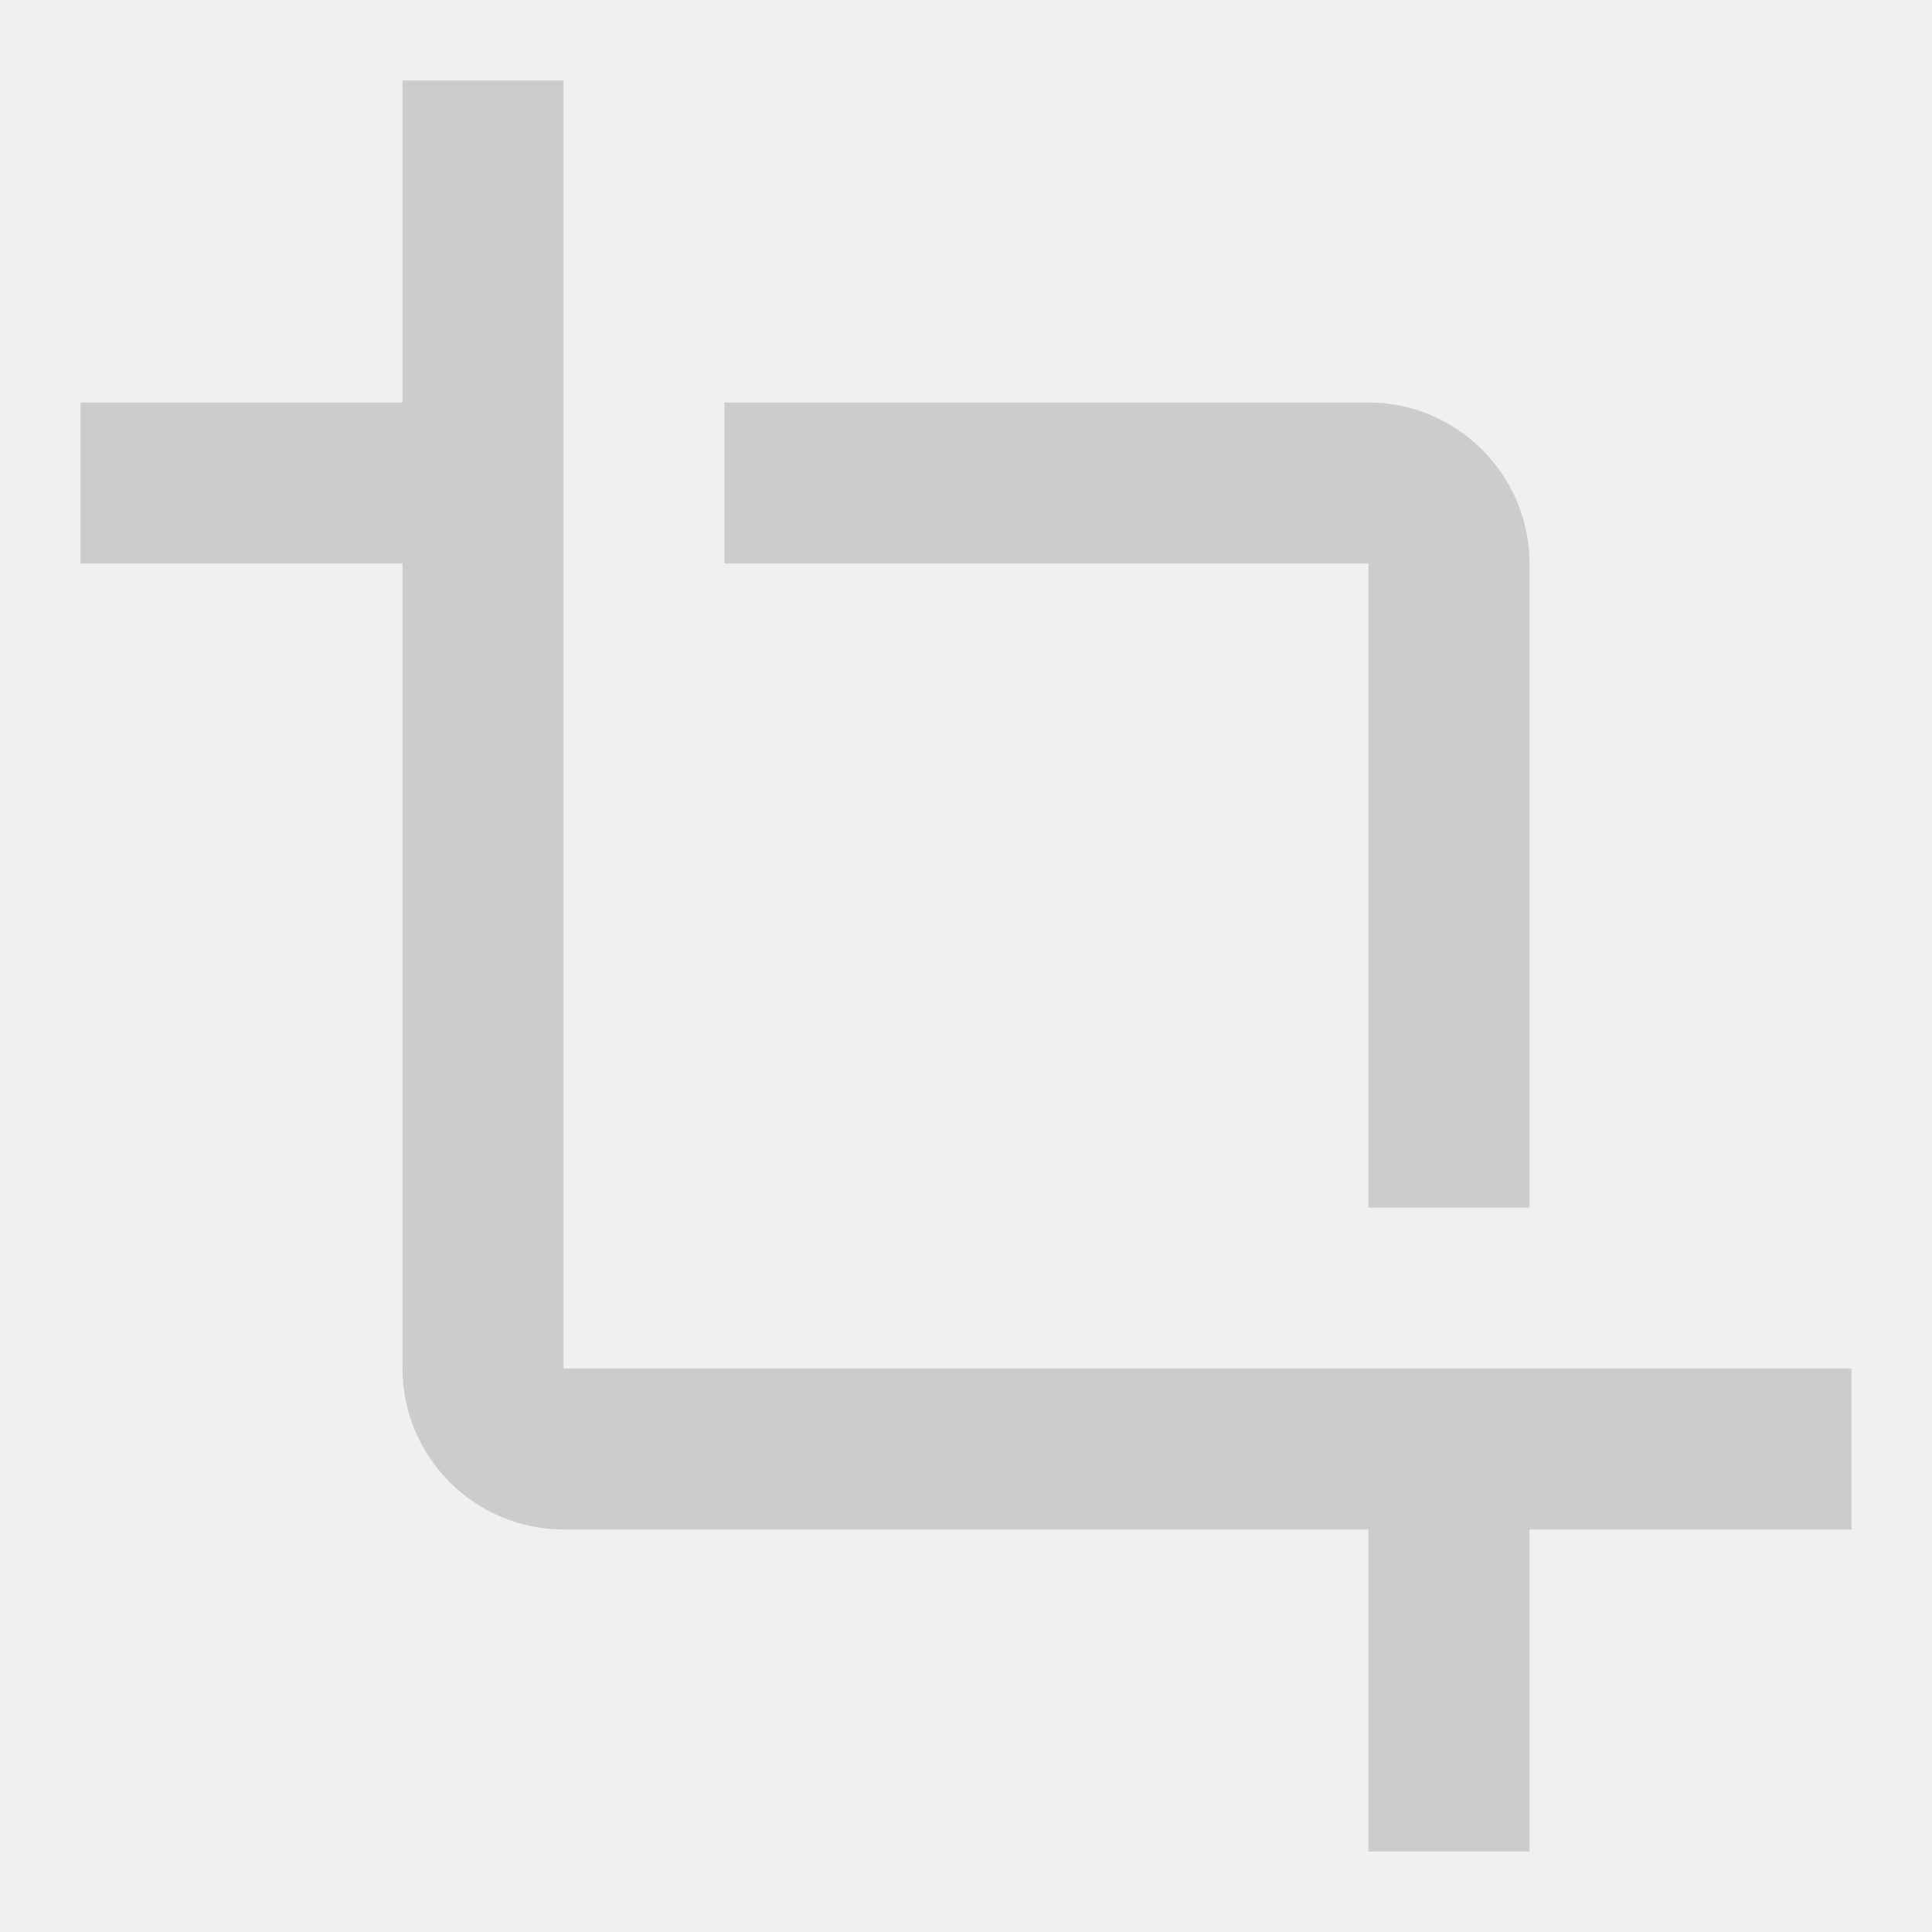
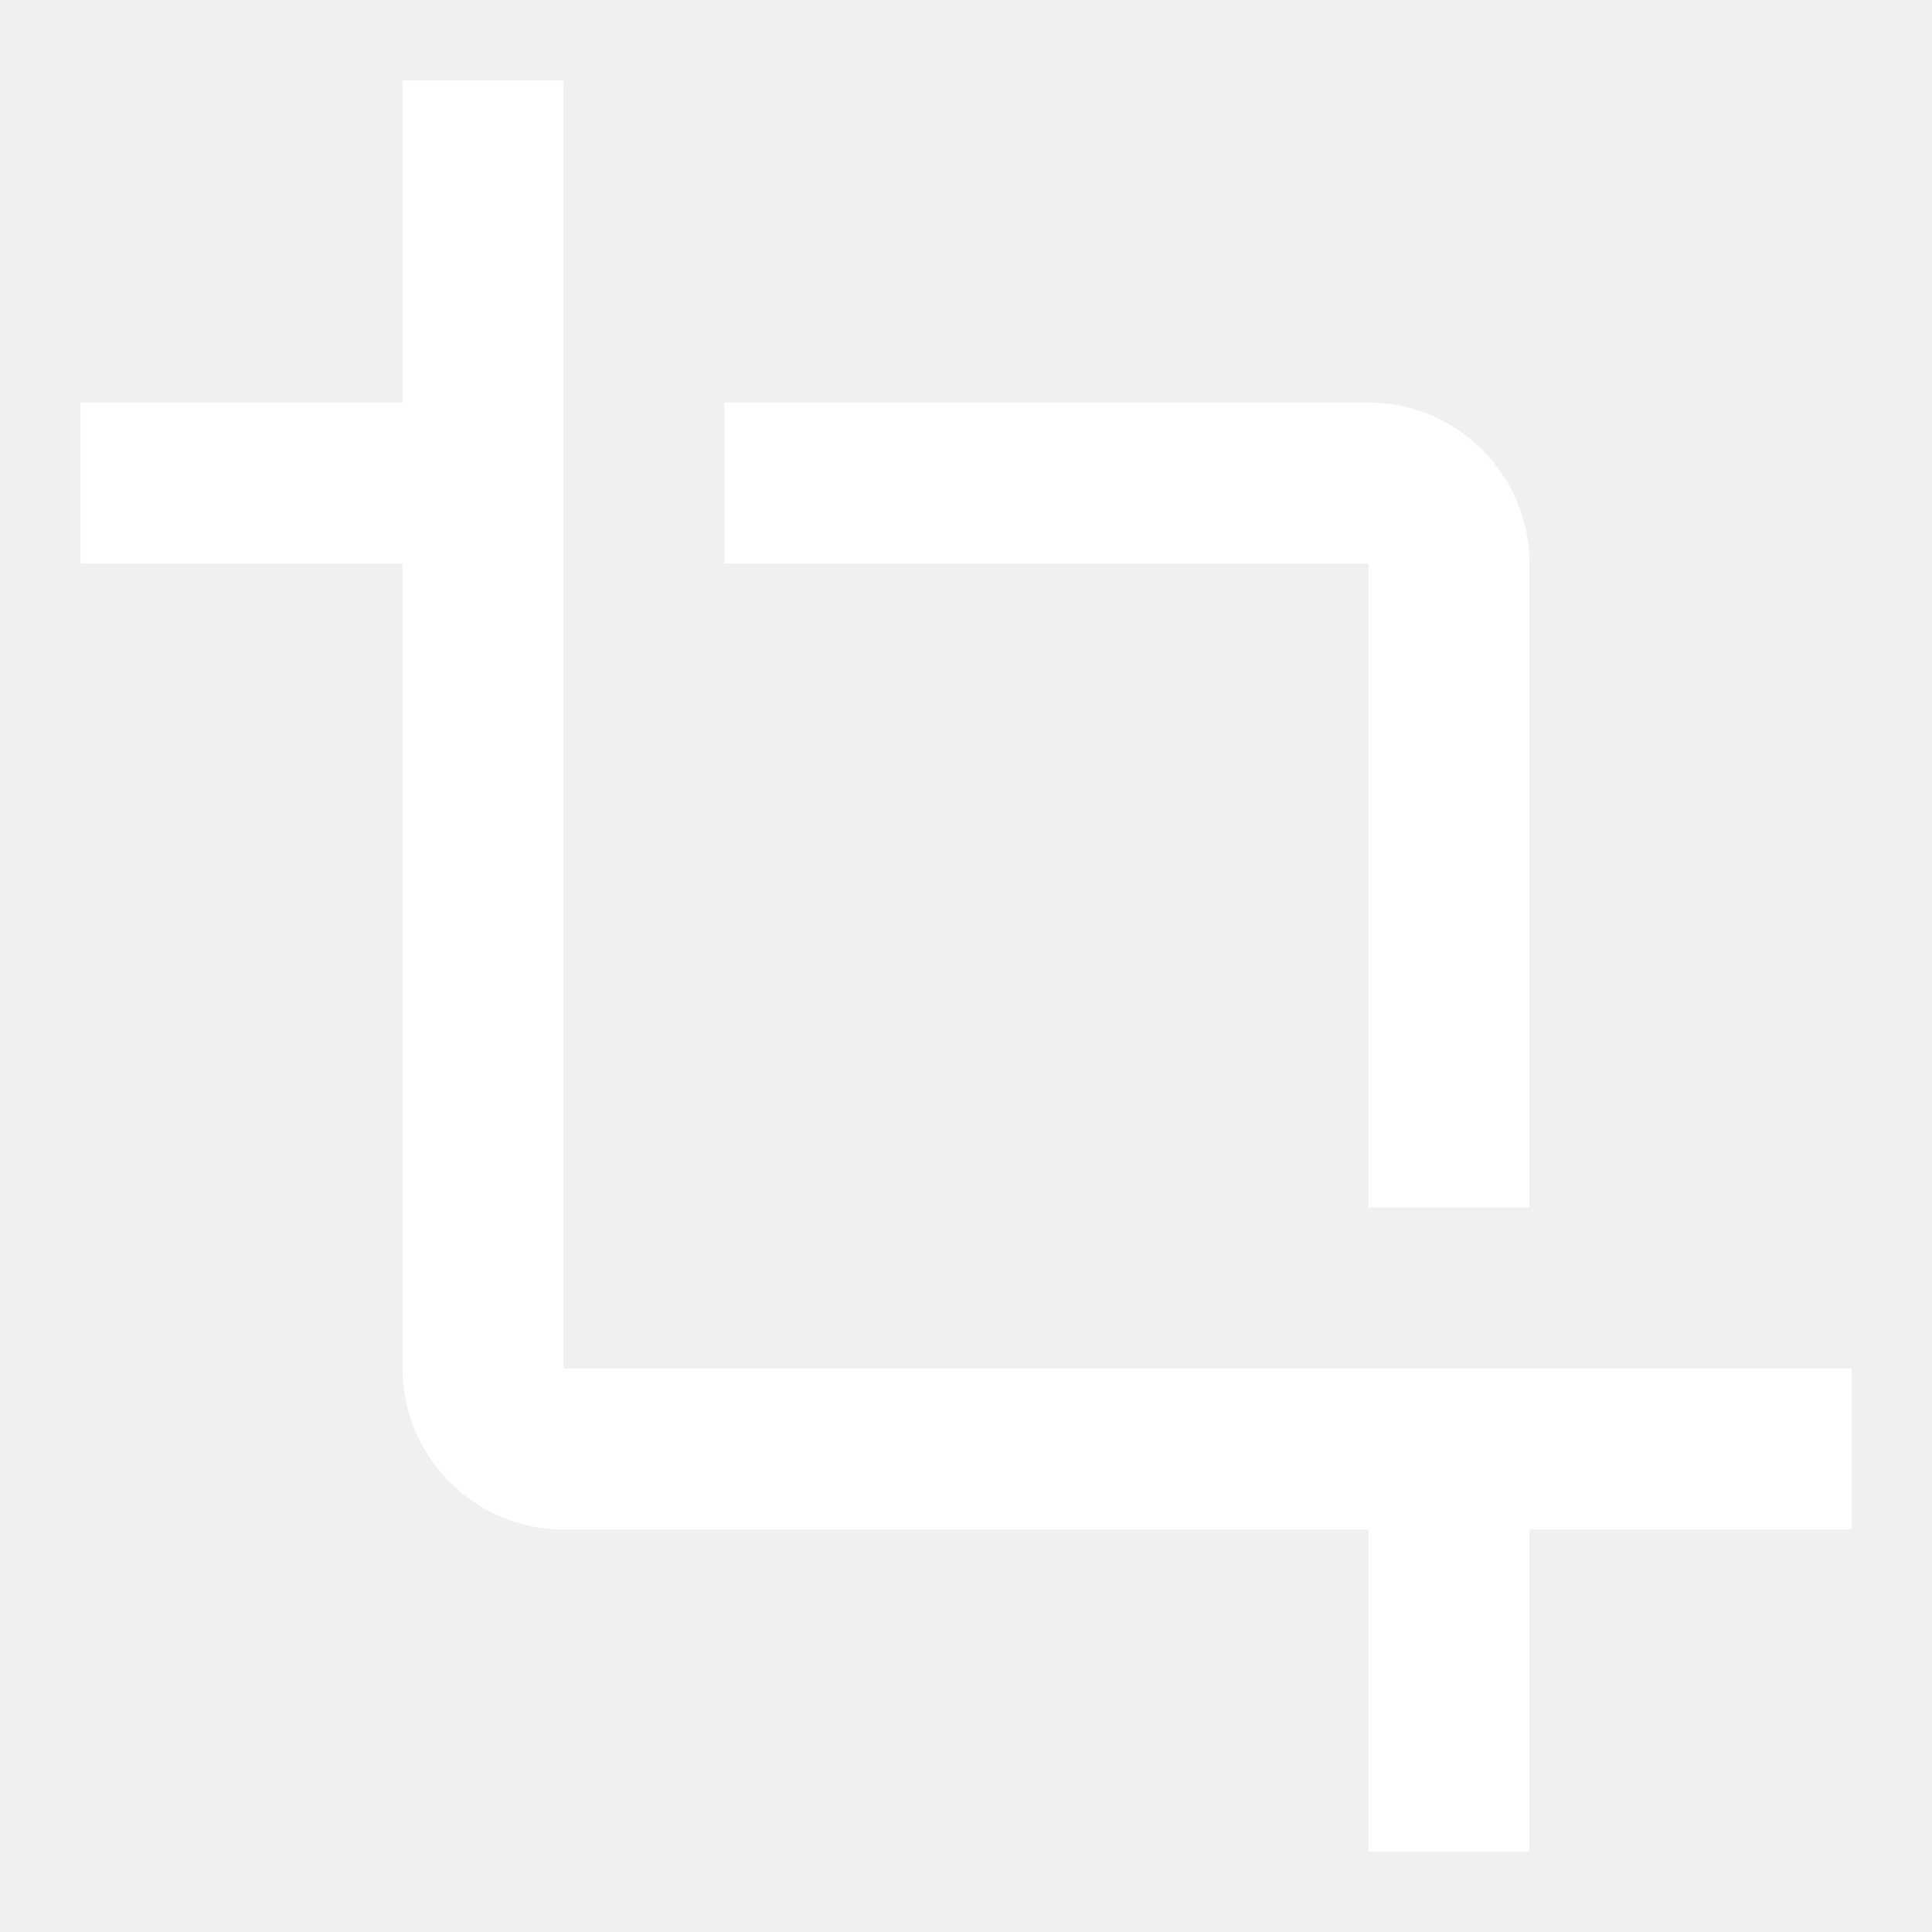
- <svg xmlns="http://www.w3.org/2000/svg" width="24" height="24" viewBox="0 0 24 24" fill="#ccc">
+ <svg xmlns="http://www.w3.org/2000/svg" width="24" height="24" viewBox="0 0 24 24" fill="#fff">
  <path d="M0 0h24v24h-24z" fill="none" />
  <path d="M17 15h2v-8c0-1.1-.9-2-2-2h-8v2h8v8zm-10 2v-16h-2v4h-4v2h4v10c0 1.1.9 2 2 2h10v4h2v-4h4v-2h-16z" />
</svg>
